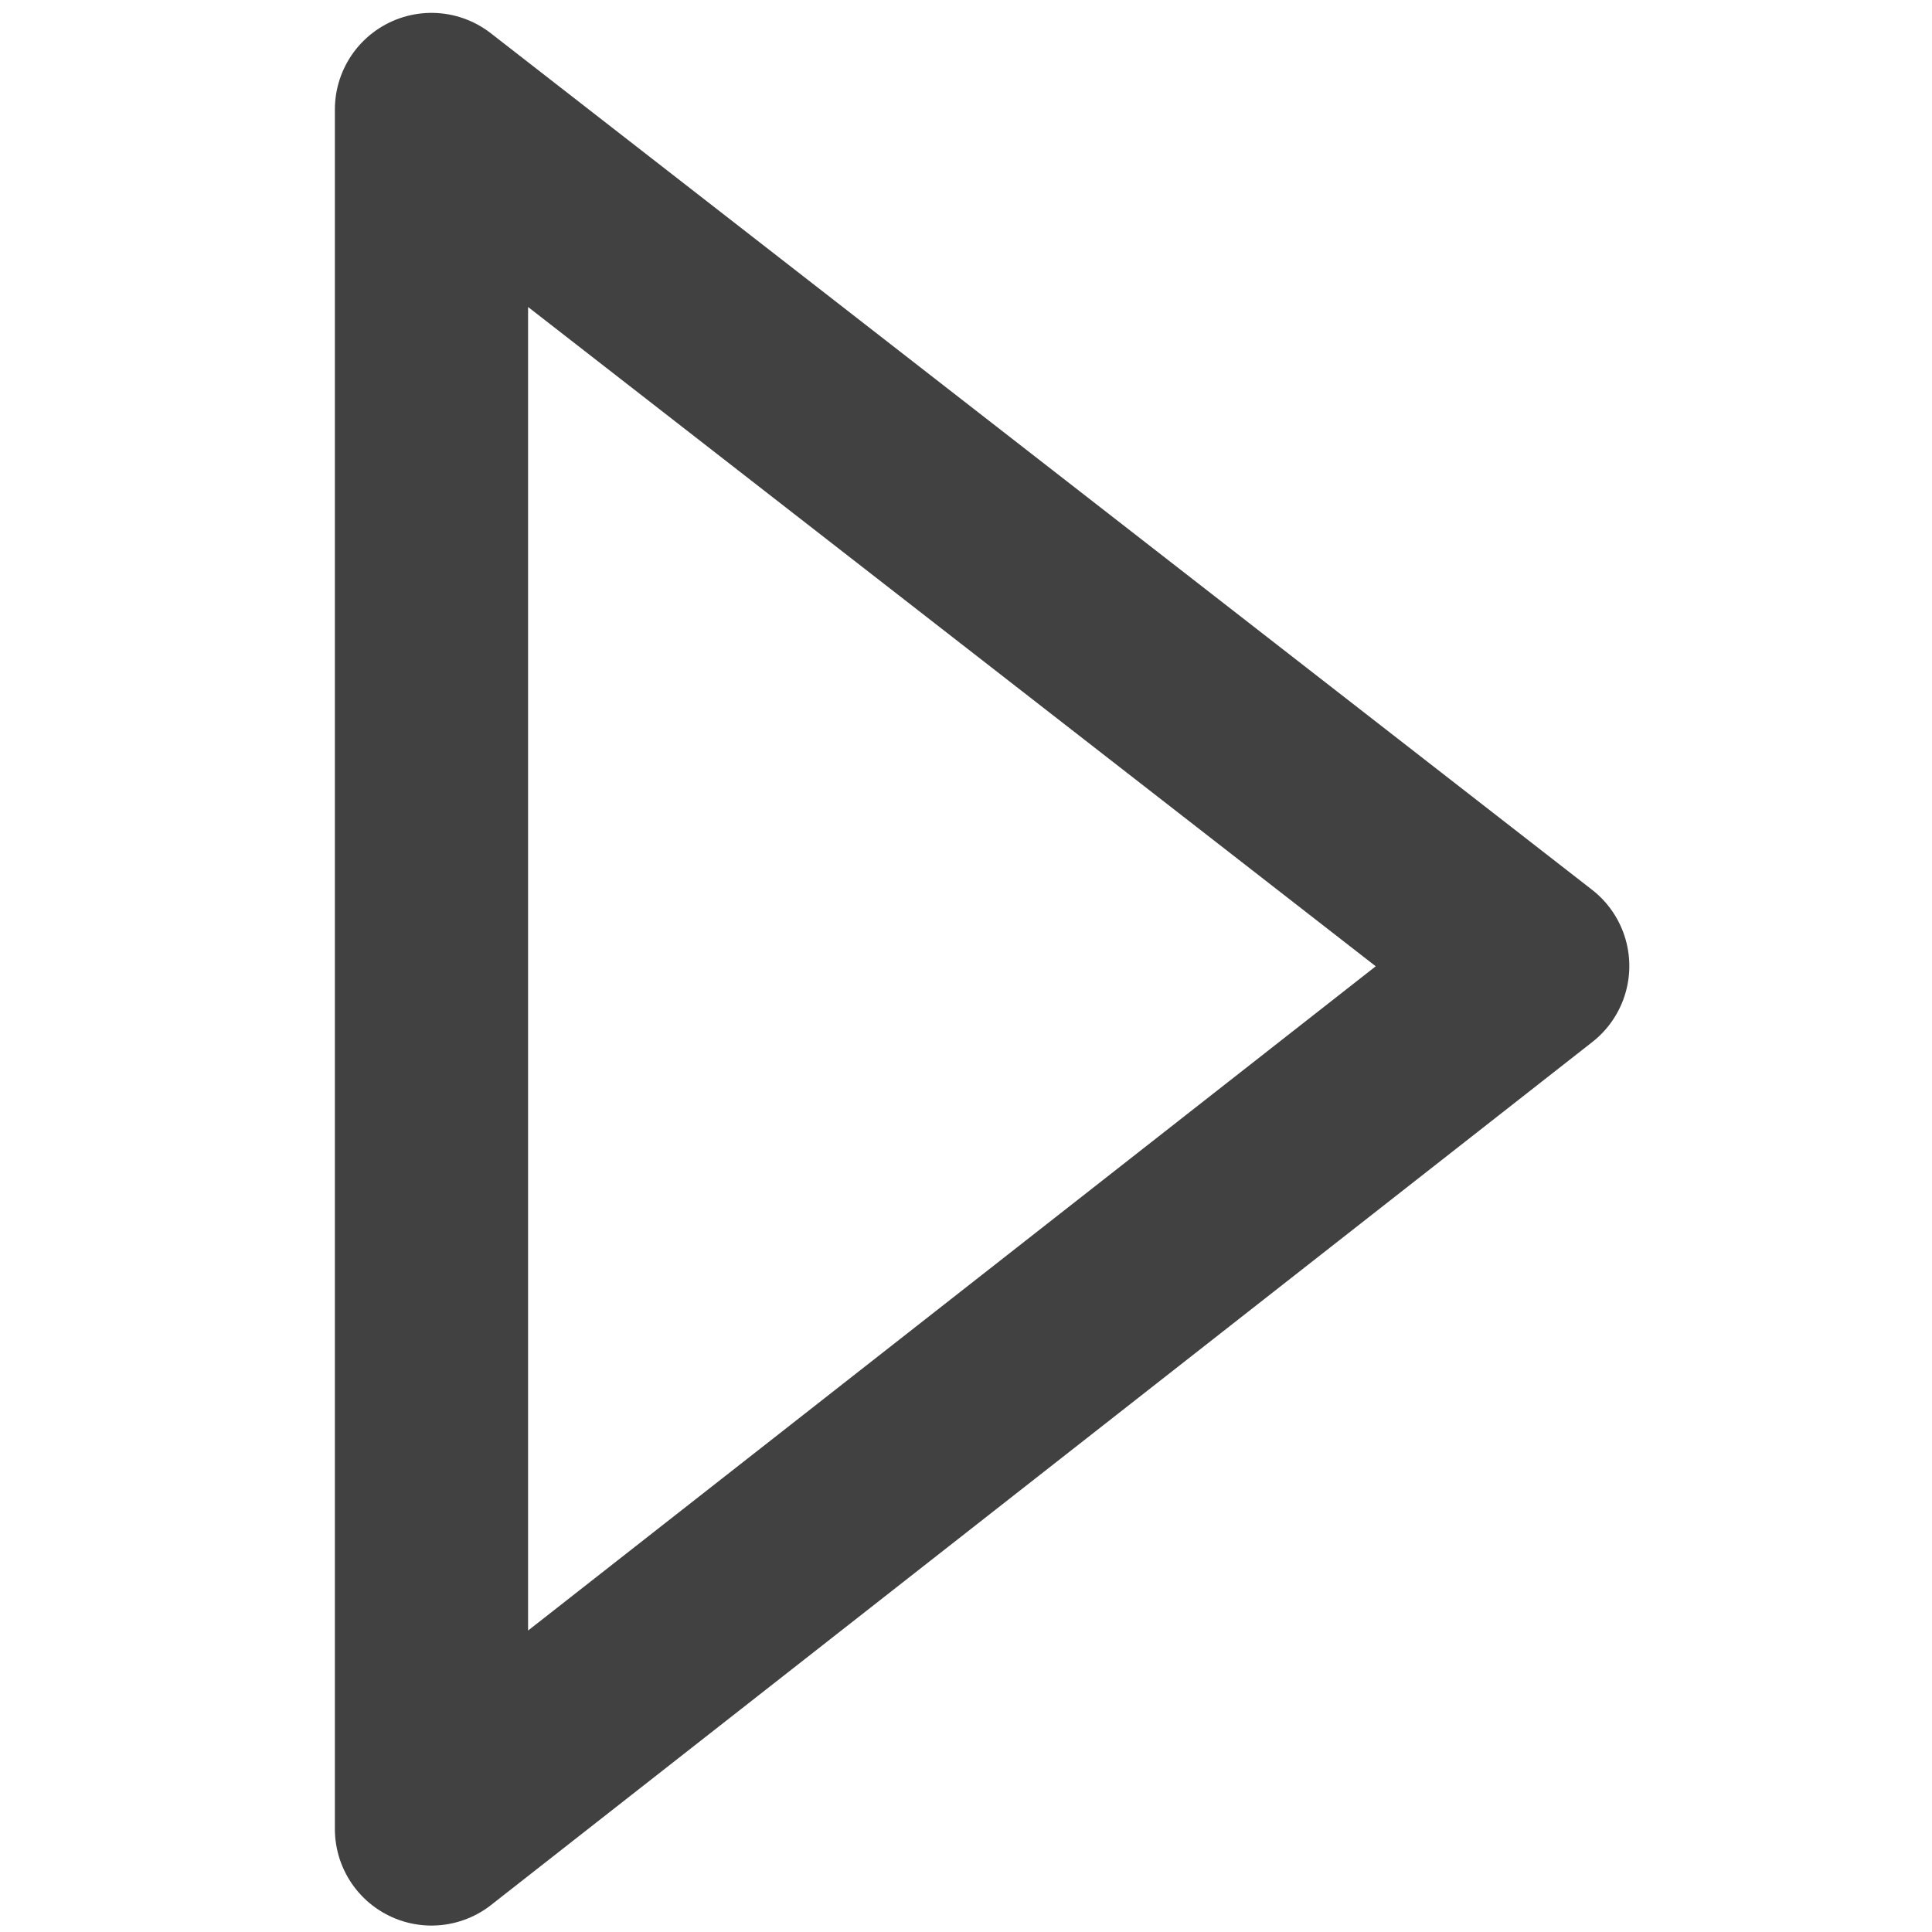
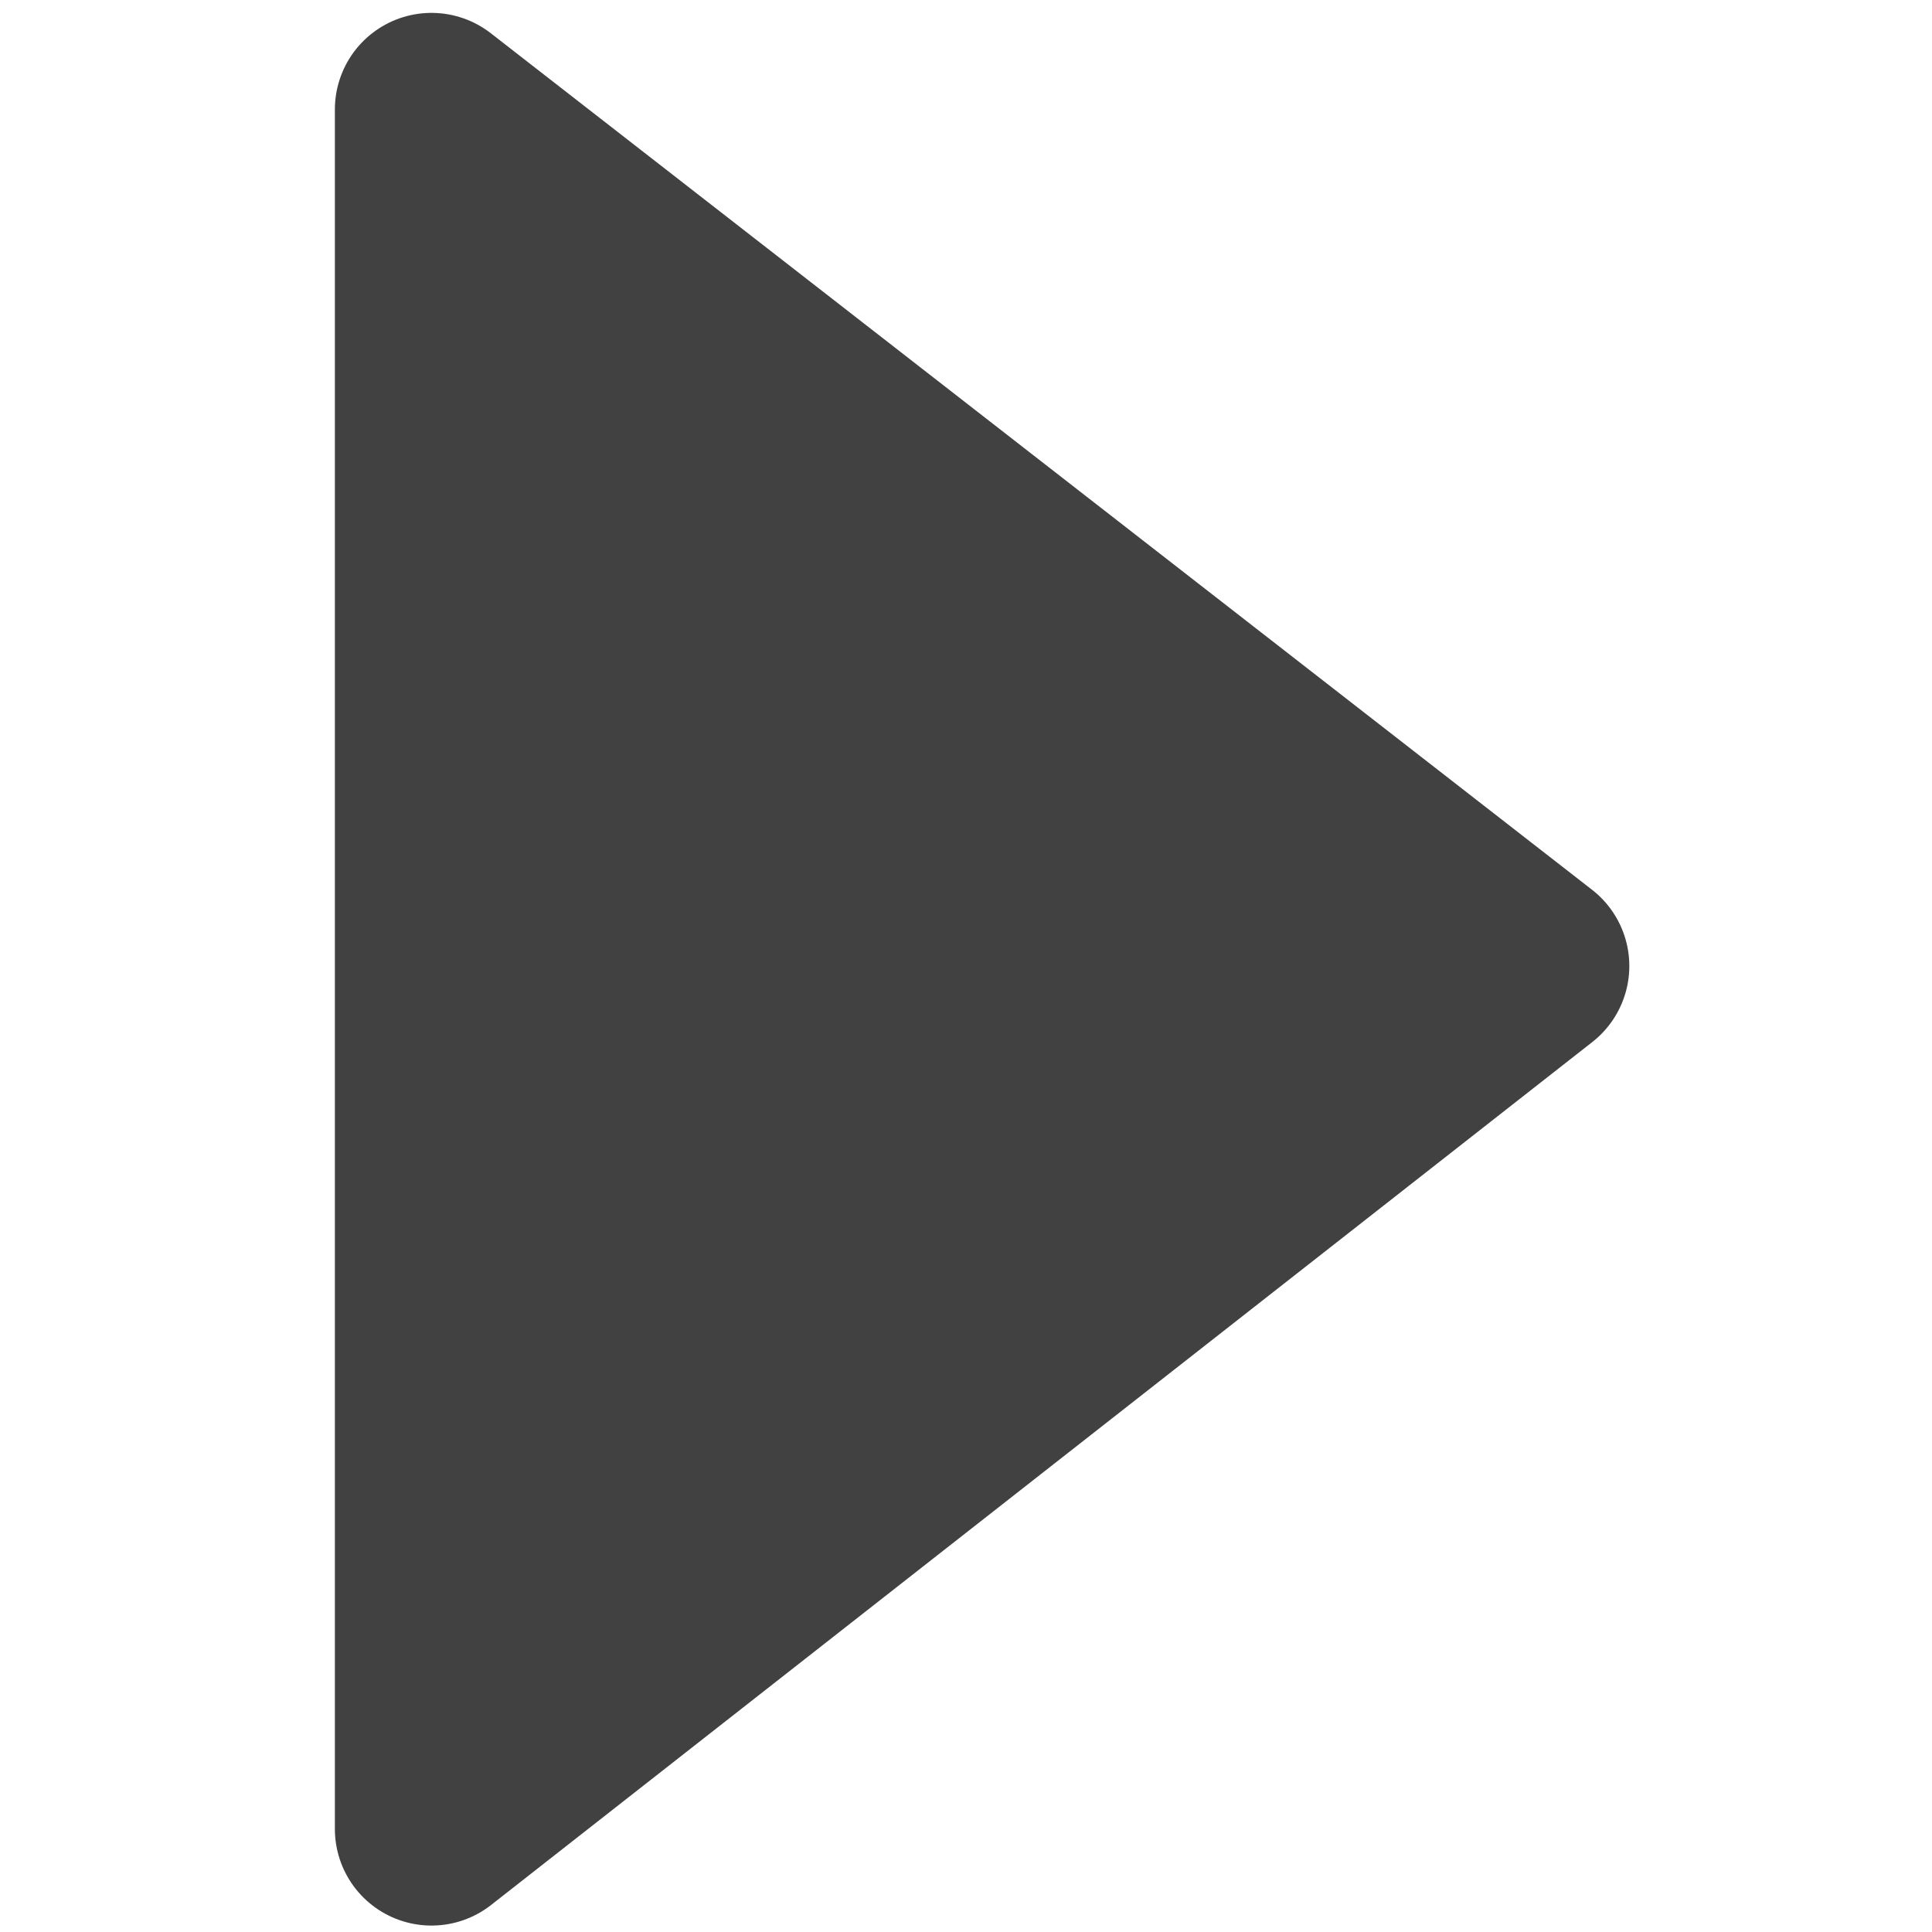
<svg xmlns="http://www.w3.org/2000/svg" version="1.1" id="Layer_1" x="0px" y="0px" viewBox="0 0 30 30" style="enable-background:new 0 0 30 30;" xml:space="preserve">
  <style type="text/css">
- 	.st0{fill:none;stroke:#414141;stroke-width:3;stroke-linecap:round;stroke-linejoin:round;}
+ 	.st0{fill:#414141;stroke:#414141;stroke-width:3;stroke-linecap:round;stroke-linejoin:round;}
</style>
  <g id="Group_8" transform="translate(4 3)">
    <g>
      <g id="Group_7" transform="translate(-3 -2)">
        <path id="Path_2" class="st0" d="M22.8,14L5.7,0.7v26.7L22.8,14z" />
      </g>
    </g>
  </g>
</svg>
